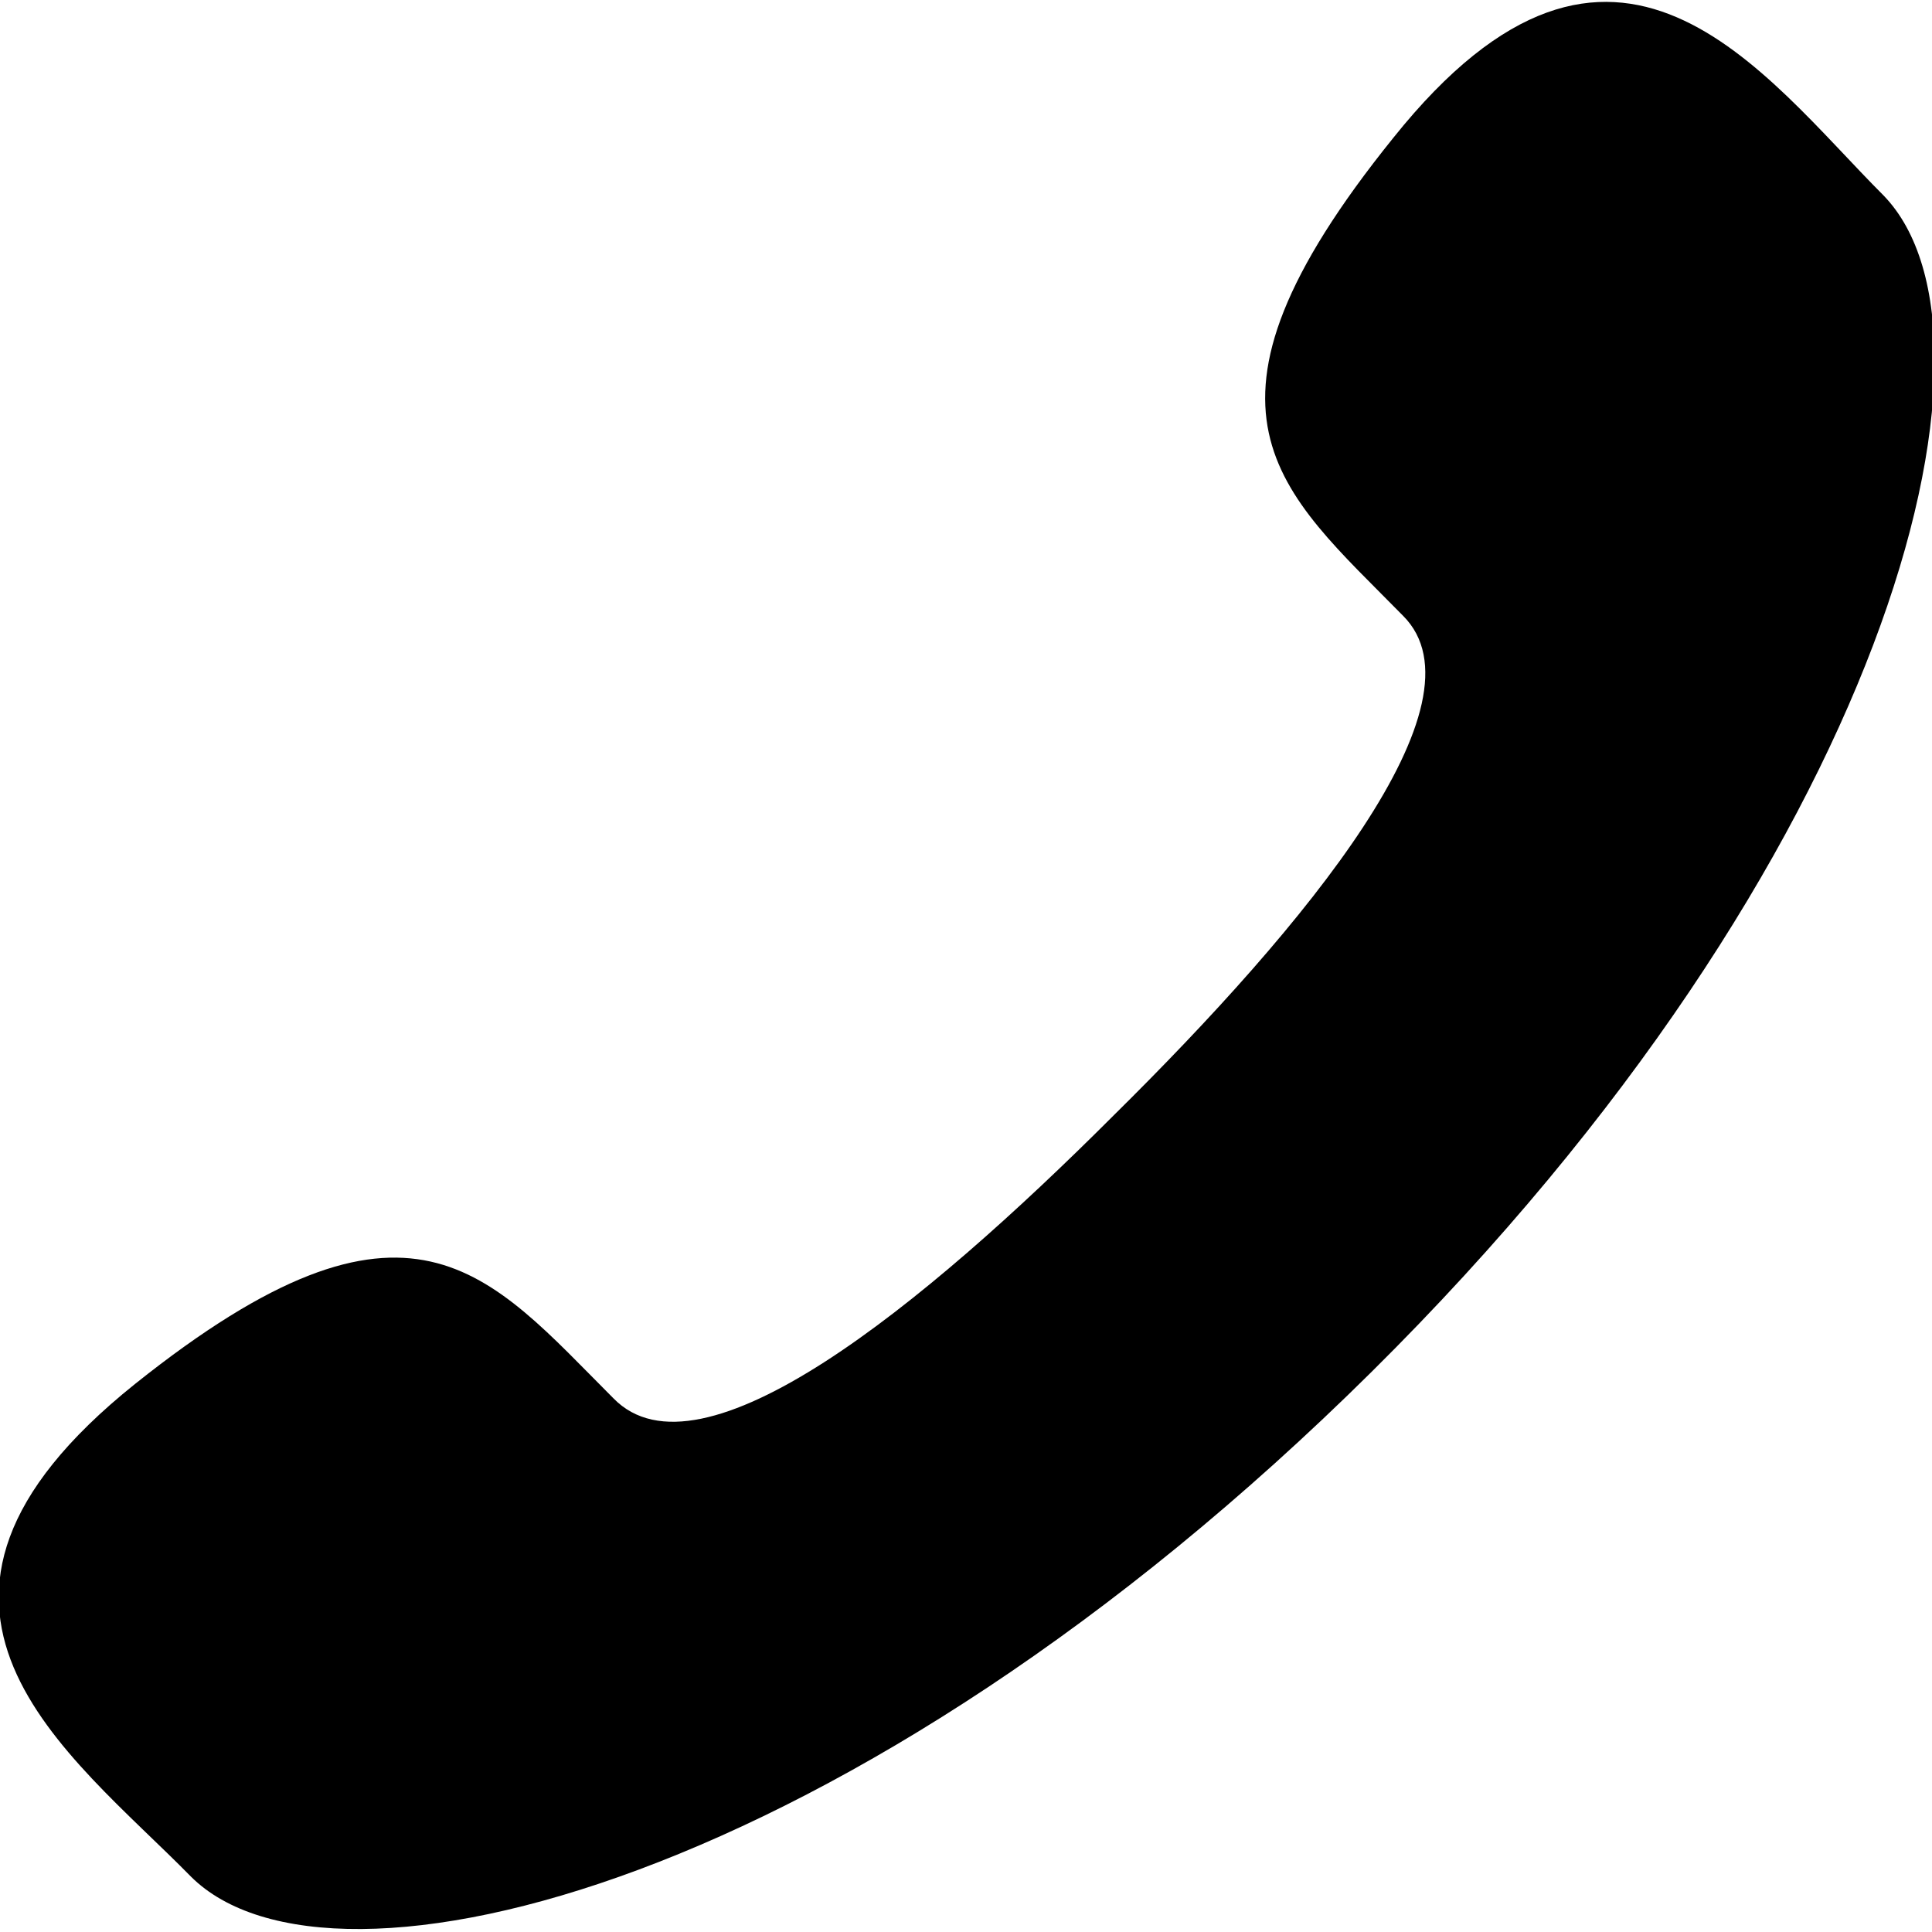
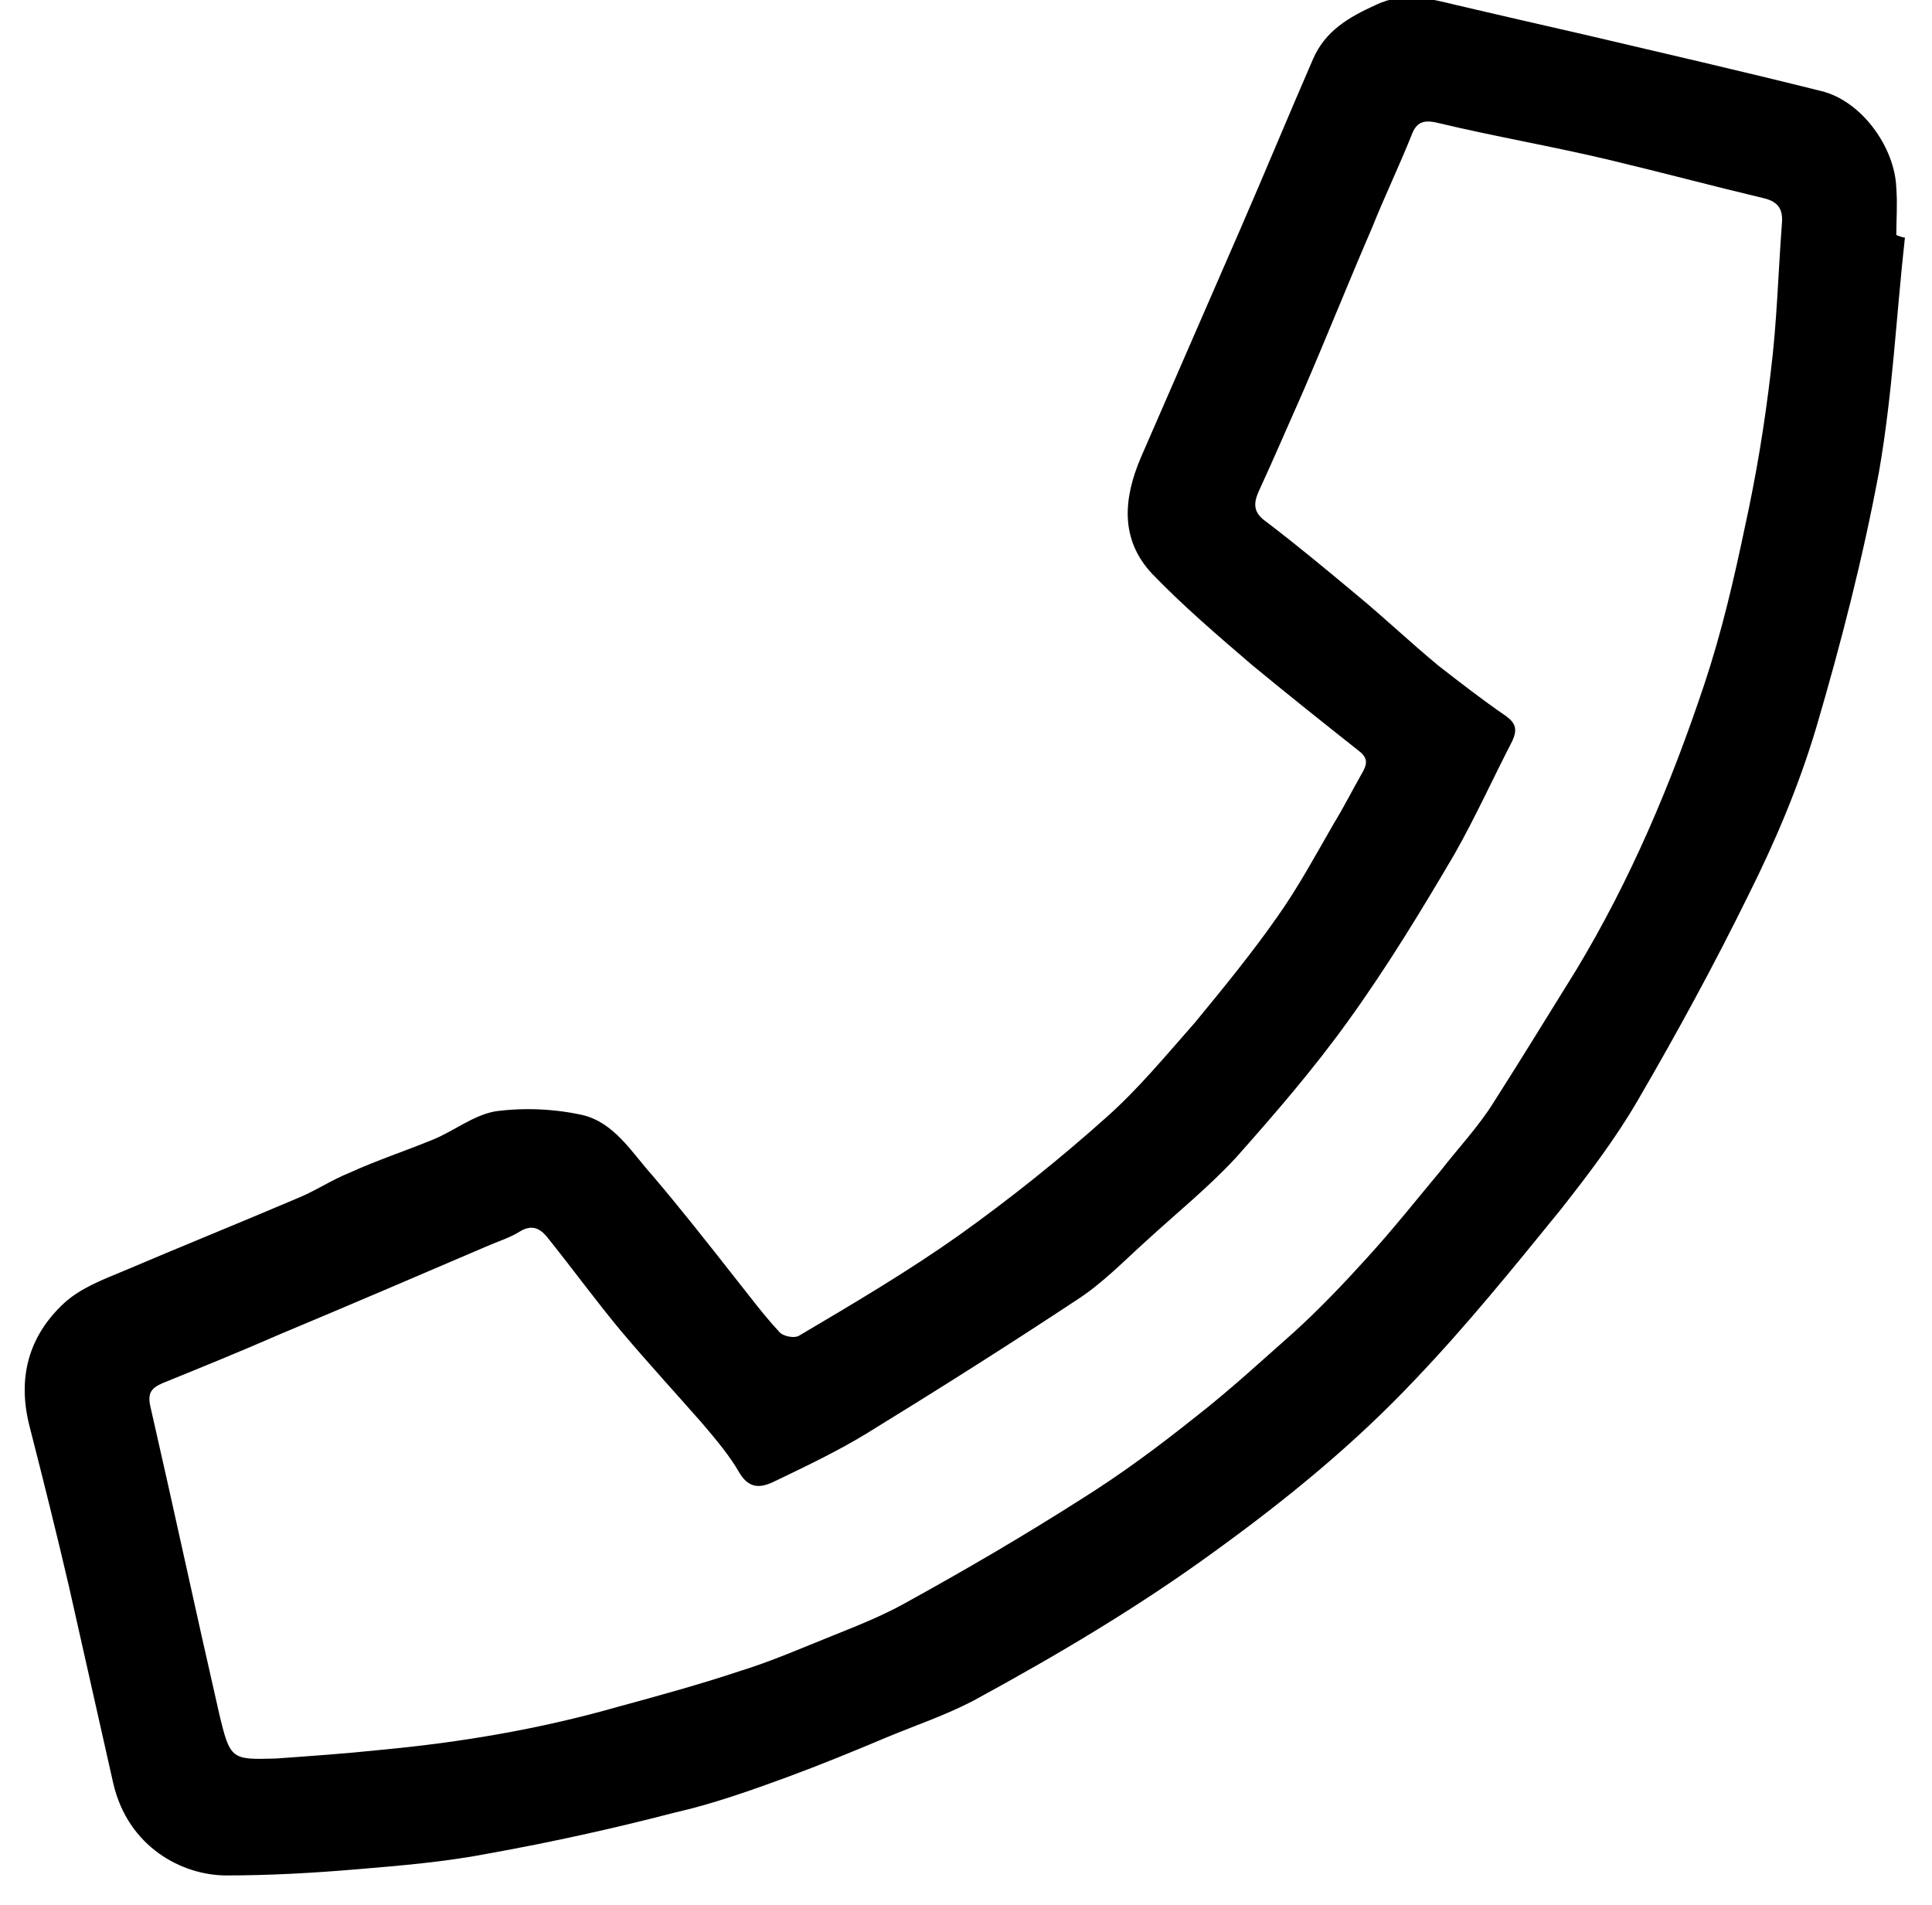
- <svg xmlns="http://www.w3.org/2000/svg" version="1.1" id="Capa_1" x="0px" y="0px" viewBox="0 0 80 80" style="enable-background:new 0 0 80 80;" xml:space="preserve">
-   <g>
-     <path d="M46.1,46.2C38.2,54.1,29,61.6,25.4,57.9c-5.2-5.2-8.4-9.7-19.8-0.6c-11.5,9.2-2.7,15.3,2.3,20.4   c5.8,5.8,27.4,0.4,48.9-20.9C78.2,35.6,83.7,14,78,8.1c-5-5-11.1-13.9-20.3-2.4c-9.2,11.4-4.7,14.6,0.4,19.8   C61.7,29.1,54.1,38.3,46.1,46.2z" />
-   </g>
+ <svg xmlns="http://www.w3.org/2000/svg" version="1.1" id="Layer_1" x="0px" y="0px" viewBox="0 0 157 154.8" style="enable-background:new 0 0 157 154.8;" xml:space="preserve">
+   <path d="M154.8,19.3c-0.7,6.3-1,12.7-2.1,19c-1.3,7-3.1,14-5.1,20.8c-1.4,4.7-3.3,9.2-5.5,13.6c-2.8,5.7-5.8,11.2-9,16.7  c-1.8,3.1-4,6-6.2,8.8c-3.9,4.8-7.7,9.5-11.9,13.9c-4.9,5.2-10.4,9.7-16.2,13.9c-6.3,4.6-12.9,8.5-19.7,12.2c-2.3,1.2-4.7,2-7.1,3  c-2.6,1.1-5.3,2.2-8,3.2c-3,1.1-6.1,2.2-9.2,2.9c-5,1.3-10,2.4-15,3.3c-3.6,0.7-7.2,1-10.8,1.3c-3.5,0.3-7.1,0.5-10.6,0.5  c-3.6,0-8-2.3-9.2-7.5c-1.2-5.3-2.4-10.7-3.6-16c-1-4.3-2.1-8.7-3.2-13c-1-3.9-0.1-7.3,2.8-10c1.3-1.2,3.1-1.9,4.8-2.6  c4.7-2,9.4-3.9,14.1-5.9c1.5-0.6,2.8-1.5,4.3-2.1c2.2-1,4.6-1.8,6.8-2.7c1.7-0.7,3.3-2,5.1-2.3c2.3-0.3,4.7-0.2,7,0.3  c2.6,0.6,4,3,5.7,4.9c2.3,2.7,4.5,5.5,6.7,8.3c1.2,1.5,2.3,3,3.6,4.4c0.3,0.4,1.3,0.6,1.7,0.3c4.4-2.6,8.8-5.2,12.9-8.1  c4.2-3,8.2-6.2,12-9.6c2.6-2.3,4.9-5.1,7.2-7.7c2.3-2.8,4.6-5.6,6.7-8.6c1.7-2.4,3.1-5,4.6-7.6c0.8-1.3,1.5-2.7,2.3-4.1  c0.4-0.7,0.5-1.2-0.3-1.8c-2.9-2.3-5.8-4.6-8.7-7c-2.8-2.4-5.6-4.8-8.1-7.4c-2.6-2.8-2.3-6.1-0.9-9.4c2.7-6.2,5.4-12.4,8.1-18.6  c2-4.6,3.9-9.2,5.9-13.8c1-2.3,2.9-3.4,5.1-4.4c2.3-1.1,4.4-0.5,6.5,0c3.4,0.8,6.9,1.6,10.4,2.4c6.4,1.5,12.9,3,19.3,4.6  c3.3,0.8,6,4.6,6.1,7.9c0.1,1.3,0,2.5,0,3.8C154.6,19.3,154.7,19.3,154.8,19.3z M22.4,142.9c2.8-0.2,5.7-0.4,8.5-0.7  c6.5-0.6,13-1.7,19.3-3.5c3.3-0.9,6.6-1.8,9.9-2.9c2.6-0.8,5.1-1.9,7.6-2.9c2-0.8,4-1.6,5.8-2.6c4.9-2.7,9.7-5.5,14.4-8.5  c3.2-2,6.3-4.3,9.3-6.7c2.7-2.1,5.3-4.5,7.9-6.8c2.1-1.9,4.1-4,6-6.1c2.1-2.3,4-4.7,6-7.1c1.4-1.8,3-3.5,4.2-5.4  c2.3-3.6,4.5-7.2,6.8-10.9c4.4-7.3,7.7-15.1,10.4-23.2c1.4-4.2,2.4-8.5,3.3-12.8c0.9-4.1,1.6-8.3,2.1-12.6c0.5-4,0.6-8,0.9-12  c0.1-1.1-0.2-1.8-1.5-2.1c-4.2-1-8.3-2.1-12.5-3.1c-4.6-1.1-9.3-1.9-13.9-3c-1.2-0.3-1.8-0.1-2.2,1c-1,2.5-2.2,5-3.2,7.5  c-1.9,4.4-3.7,8.9-5.6,13.3c-1.2,2.7-2.4,5.5-3.6,8.1c-0.5,1.1-0.4,1.8,0.6,2.5c2.5,1.9,4.9,3.9,7.3,5.9c2.3,1.9,4.4,3.9,6.7,5.8  c1.8,1.4,3.6,2.8,5.5,4.1c0.8,0.6,0.9,1.1,0.5,2c-1.6,3.1-3,6.2-4.7,9.2c-2.7,4.6-5.5,9.2-8.6,13.5c-2.8,3.9-5.9,7.5-9.1,11.1  c-2.2,2.4-4.8,4.5-7.2,6.7c-1.9,1.7-3.7,3.6-5.9,5c-5.6,3.7-11.3,7.3-17,10.8c-2.3,1.4-4.8,2.6-7.3,3.8c-1,0.5-2.1,0.9-3-0.6  c-0.8-1.4-1.9-2.7-3-4c-2.2-2.5-4.4-4.9-6.6-7.5c-2-2.4-3.9-5-5.9-7.5c-0.6-0.8-1.3-1.3-2.4-0.6c-0.8,0.5-1.8,0.8-2.7,1.2  c-5.6,2.4-11.2,4.8-16.7,7.1c-3.2,1.4-6.4,2.7-9.6,4c-0.9,0.4-1.2,0.8-1,1.8c1.9,8.3,3.7,16.7,5.6,25C18.7,143,18.8,143,22.4,142.9z  " />
</svg>
